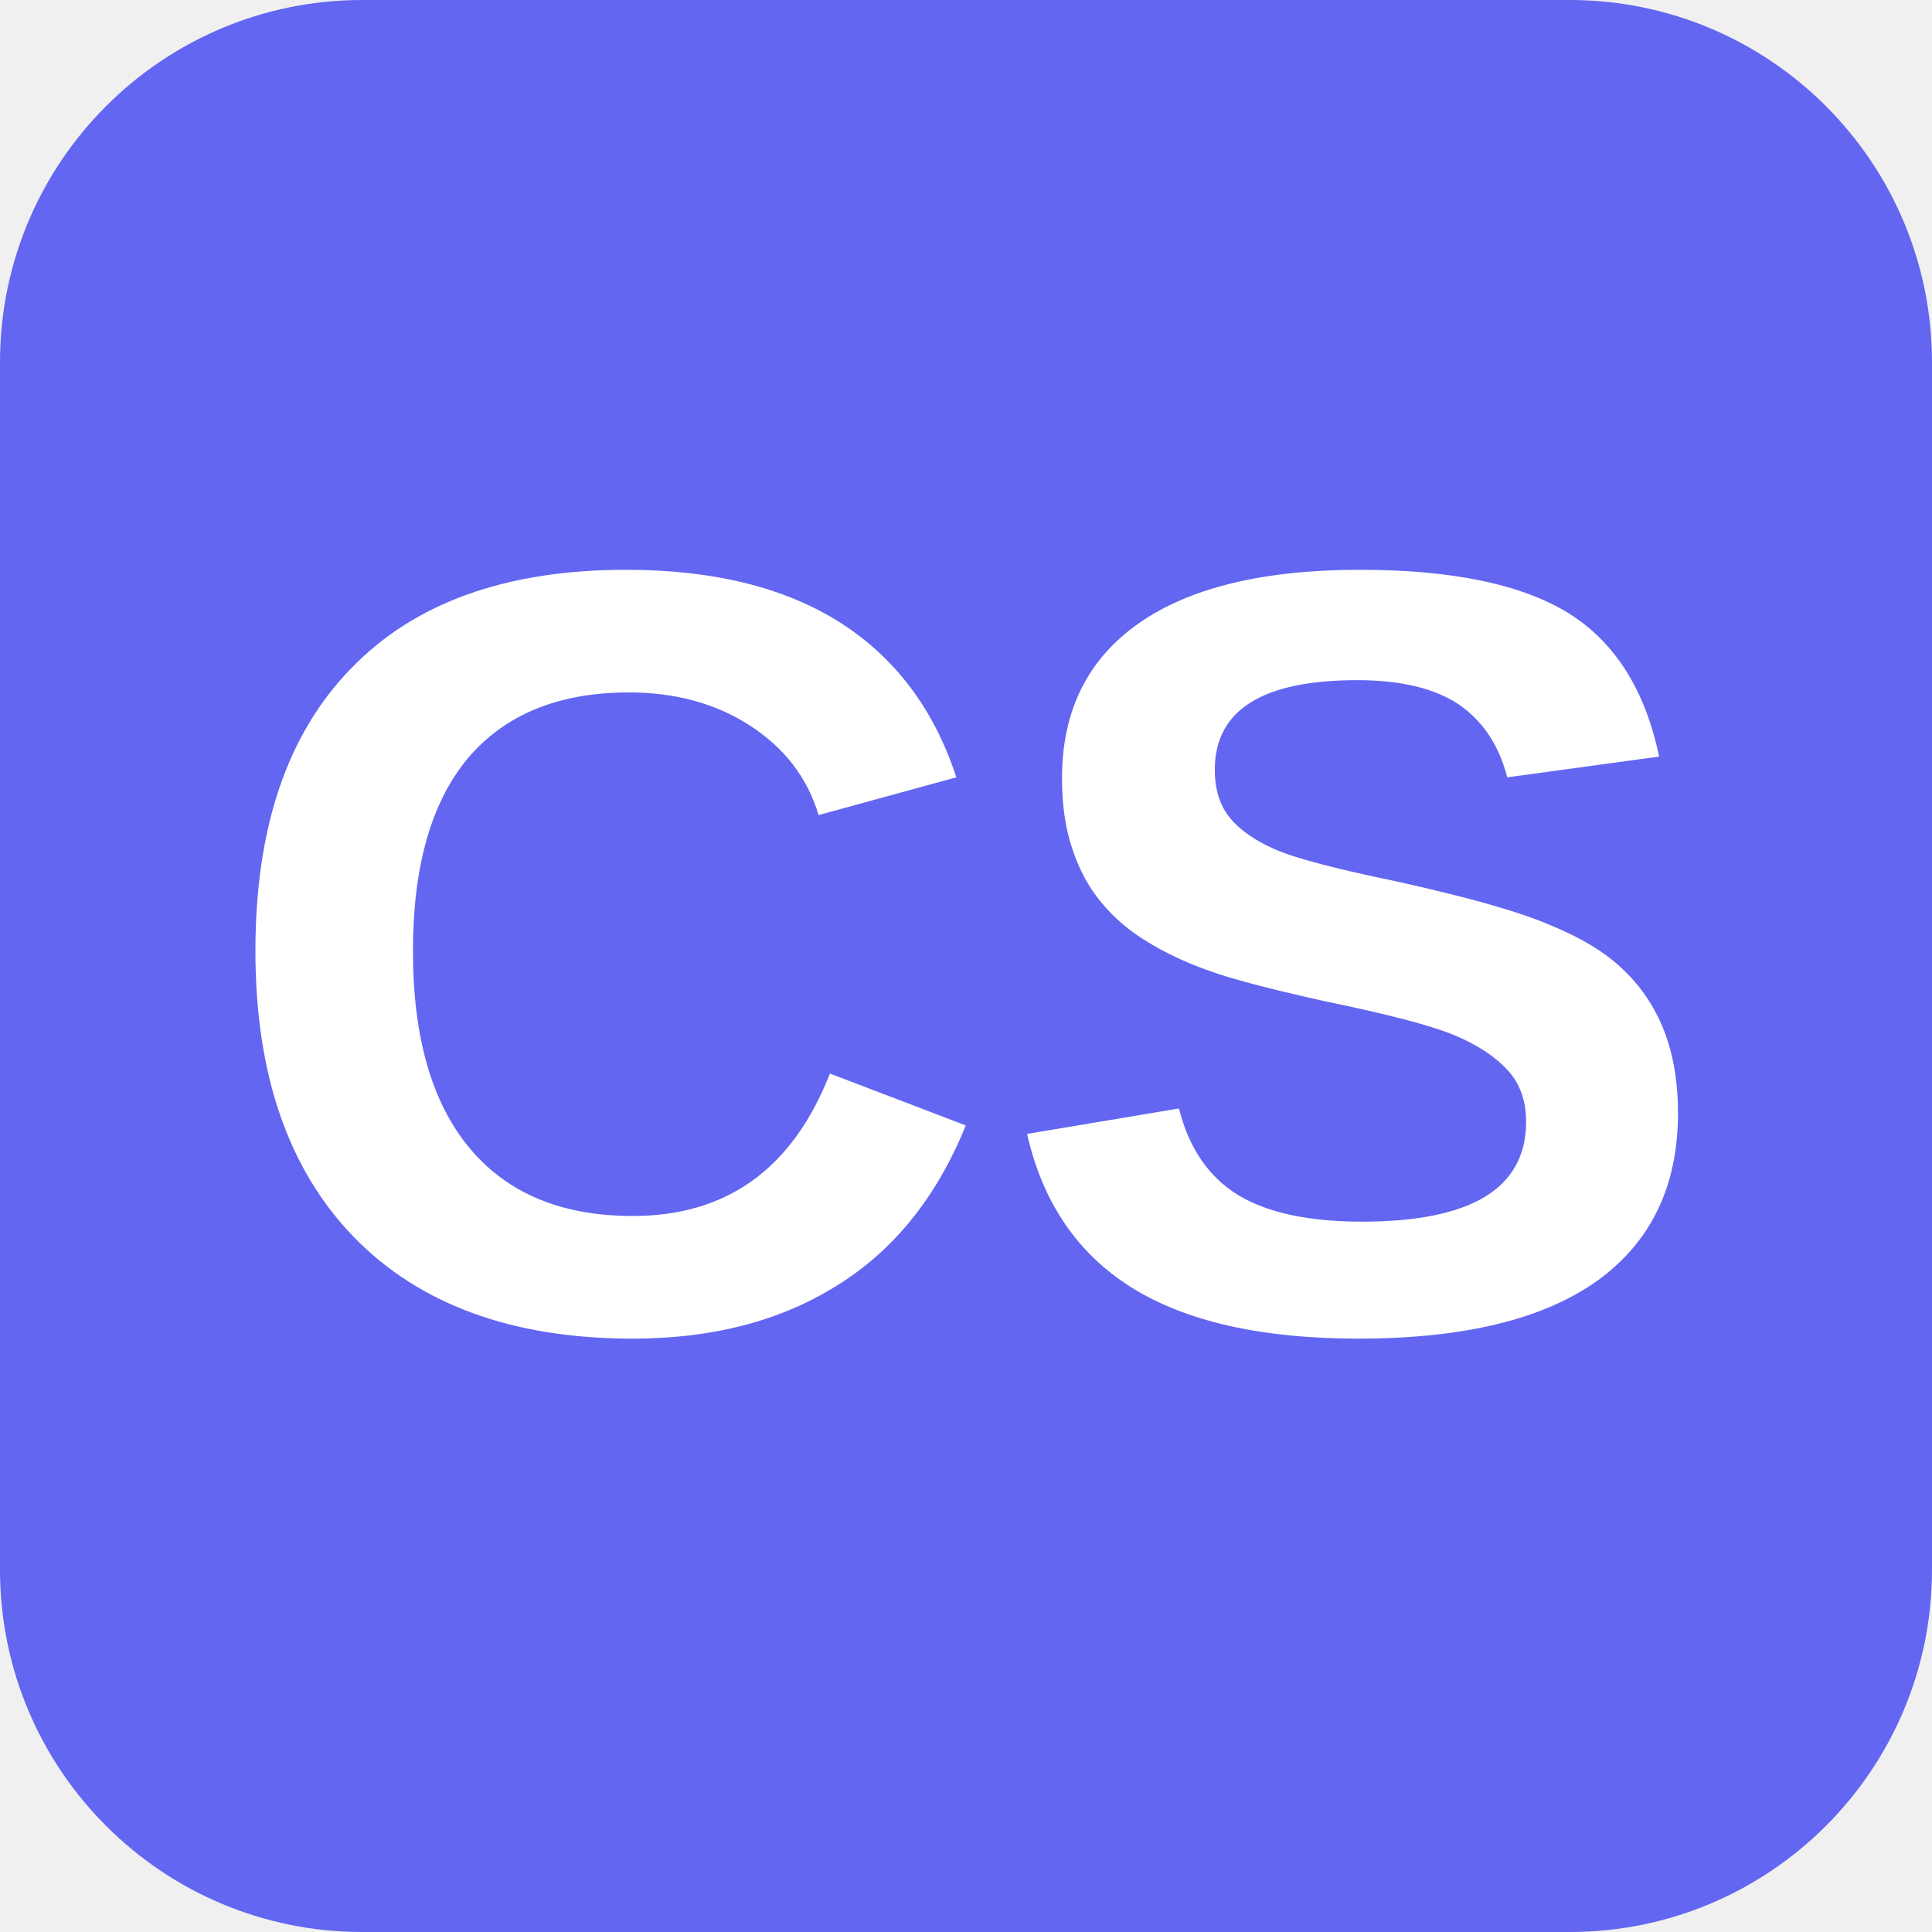
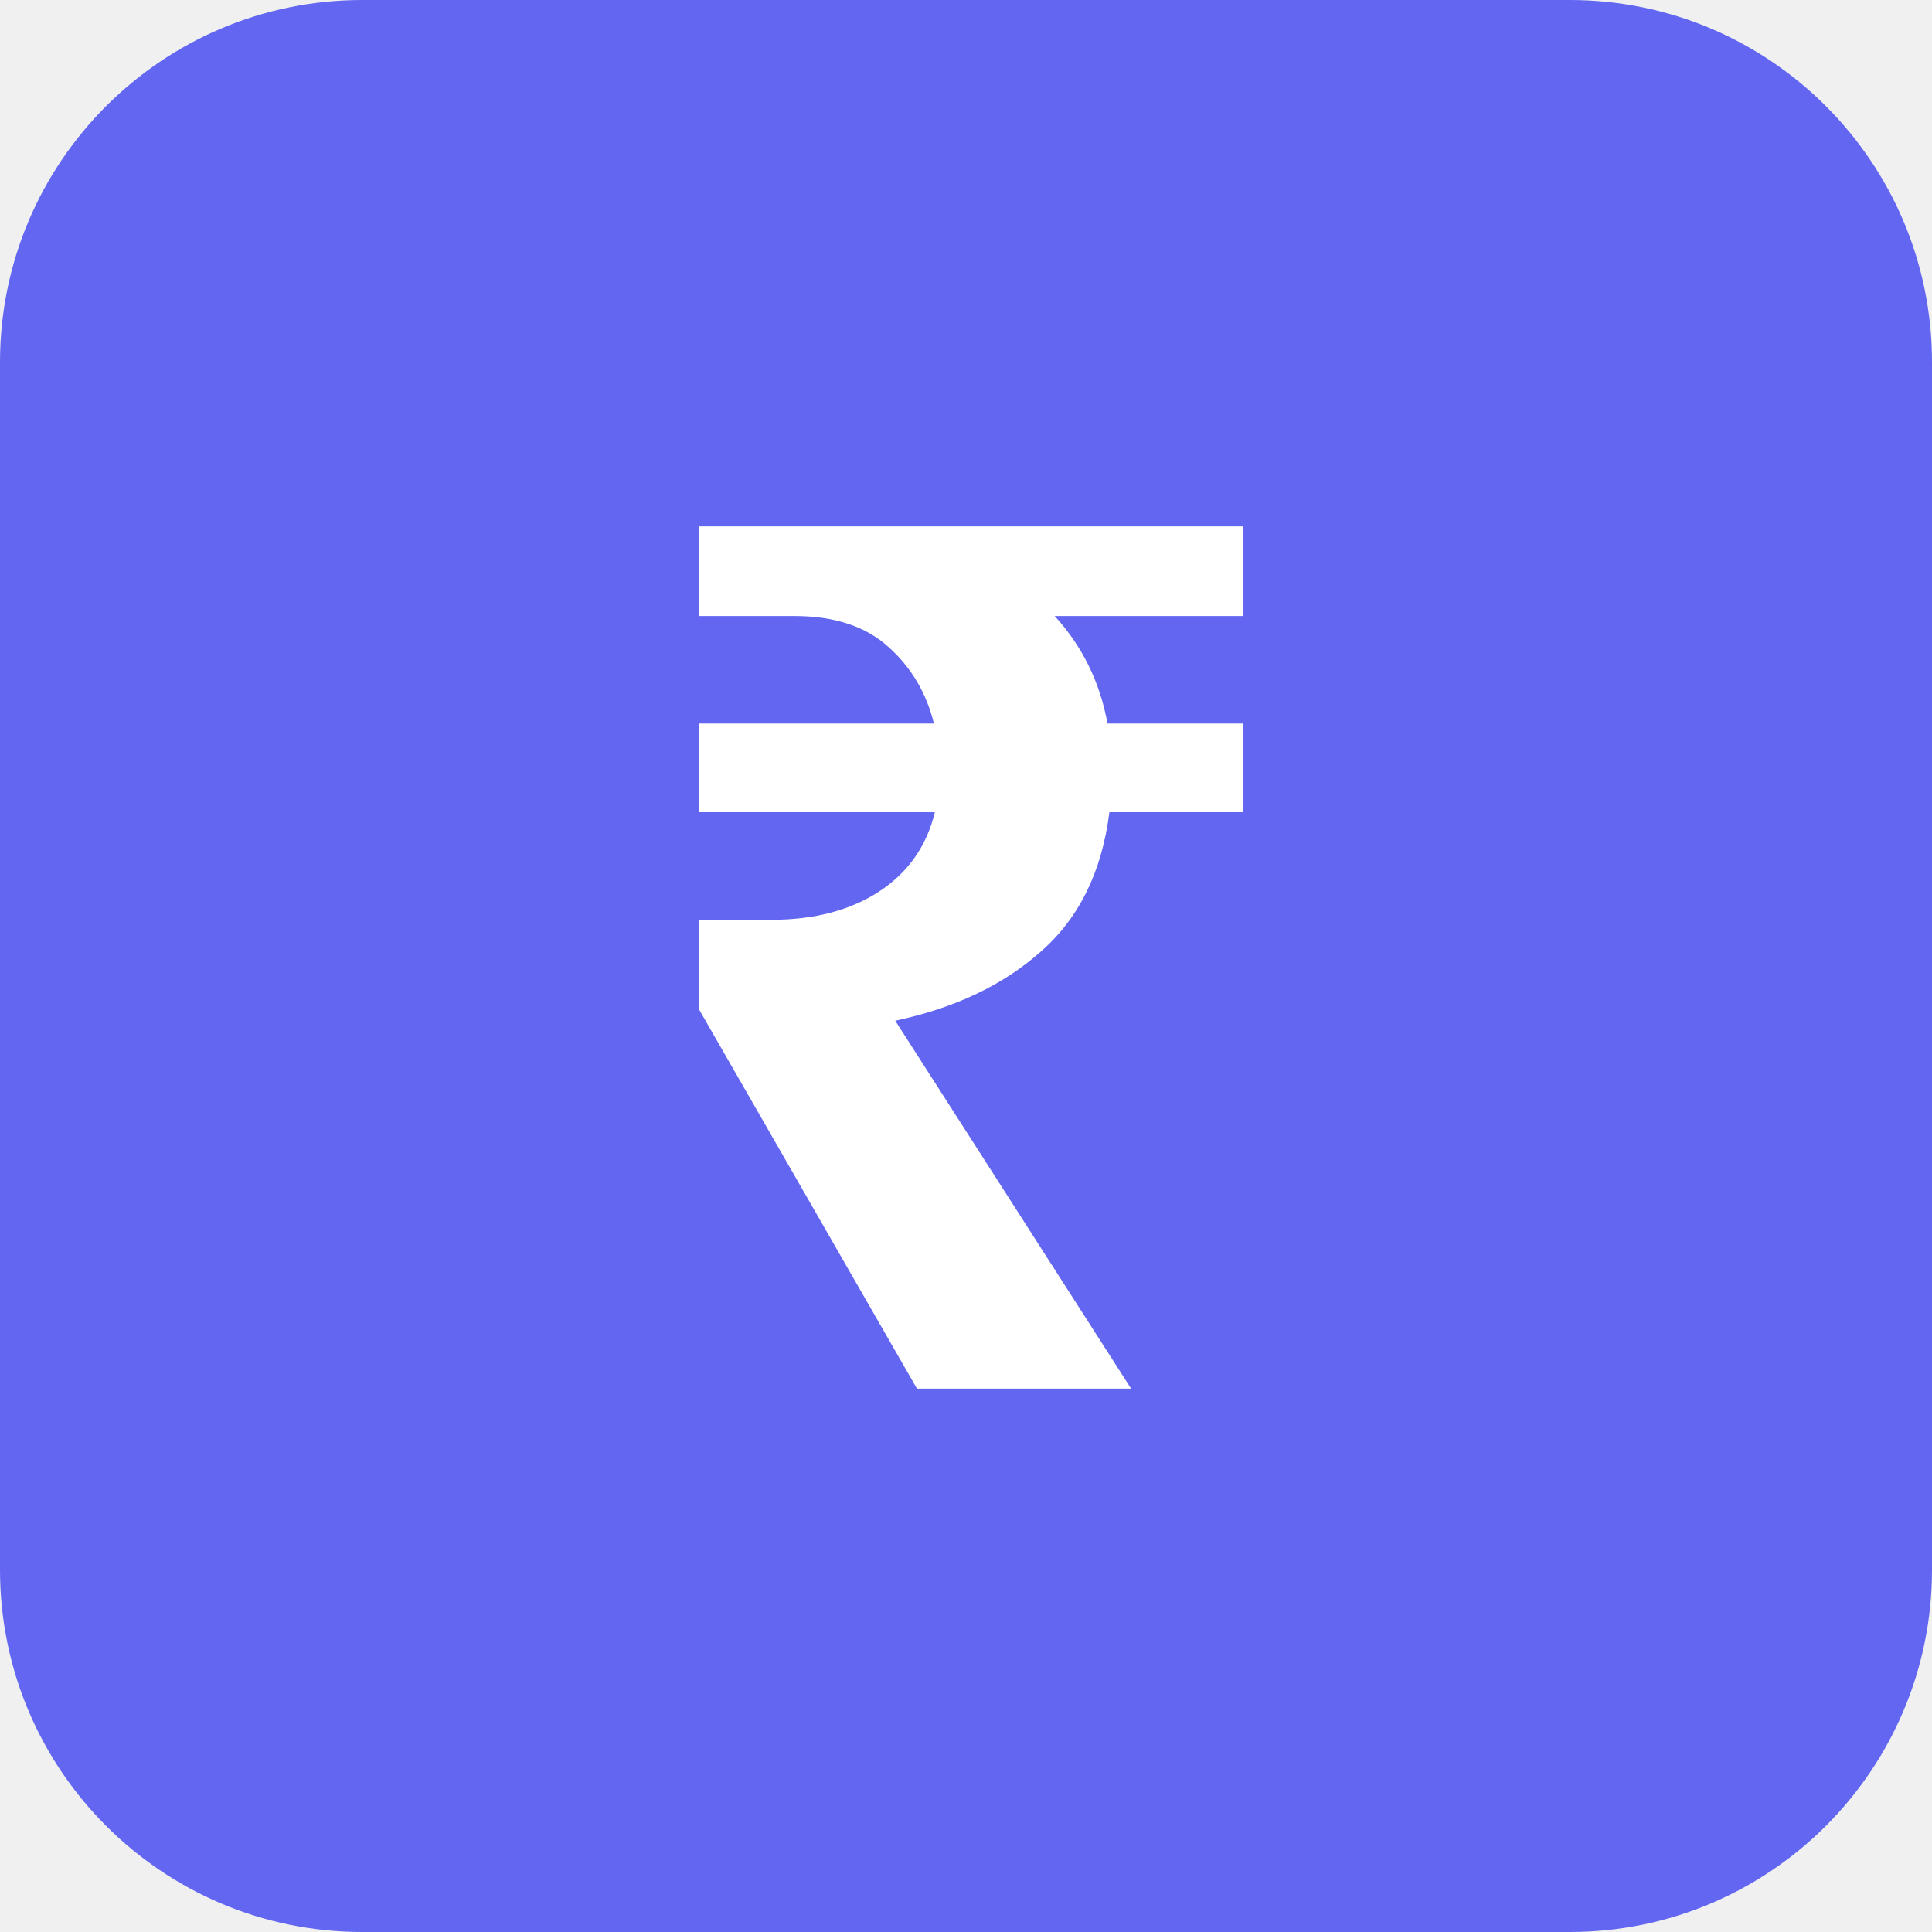
<svg xmlns="http://www.w3.org/2000/svg" viewBox="0 0 32 32">
  <rect width="32" height="32" rx="6" fill="#6366f1" />
-   <text x="16" y="22" font-family="Arial,sans-serif" font-size="18" font-weight="bold" fill="white" text-anchor="middle">CS</text>
+   <text x="16" y="23" font-family="Arial,sans-serif" font-size="20" font-weight="bold" fill="white" text-anchor="middle">₹</text>
</svg>
